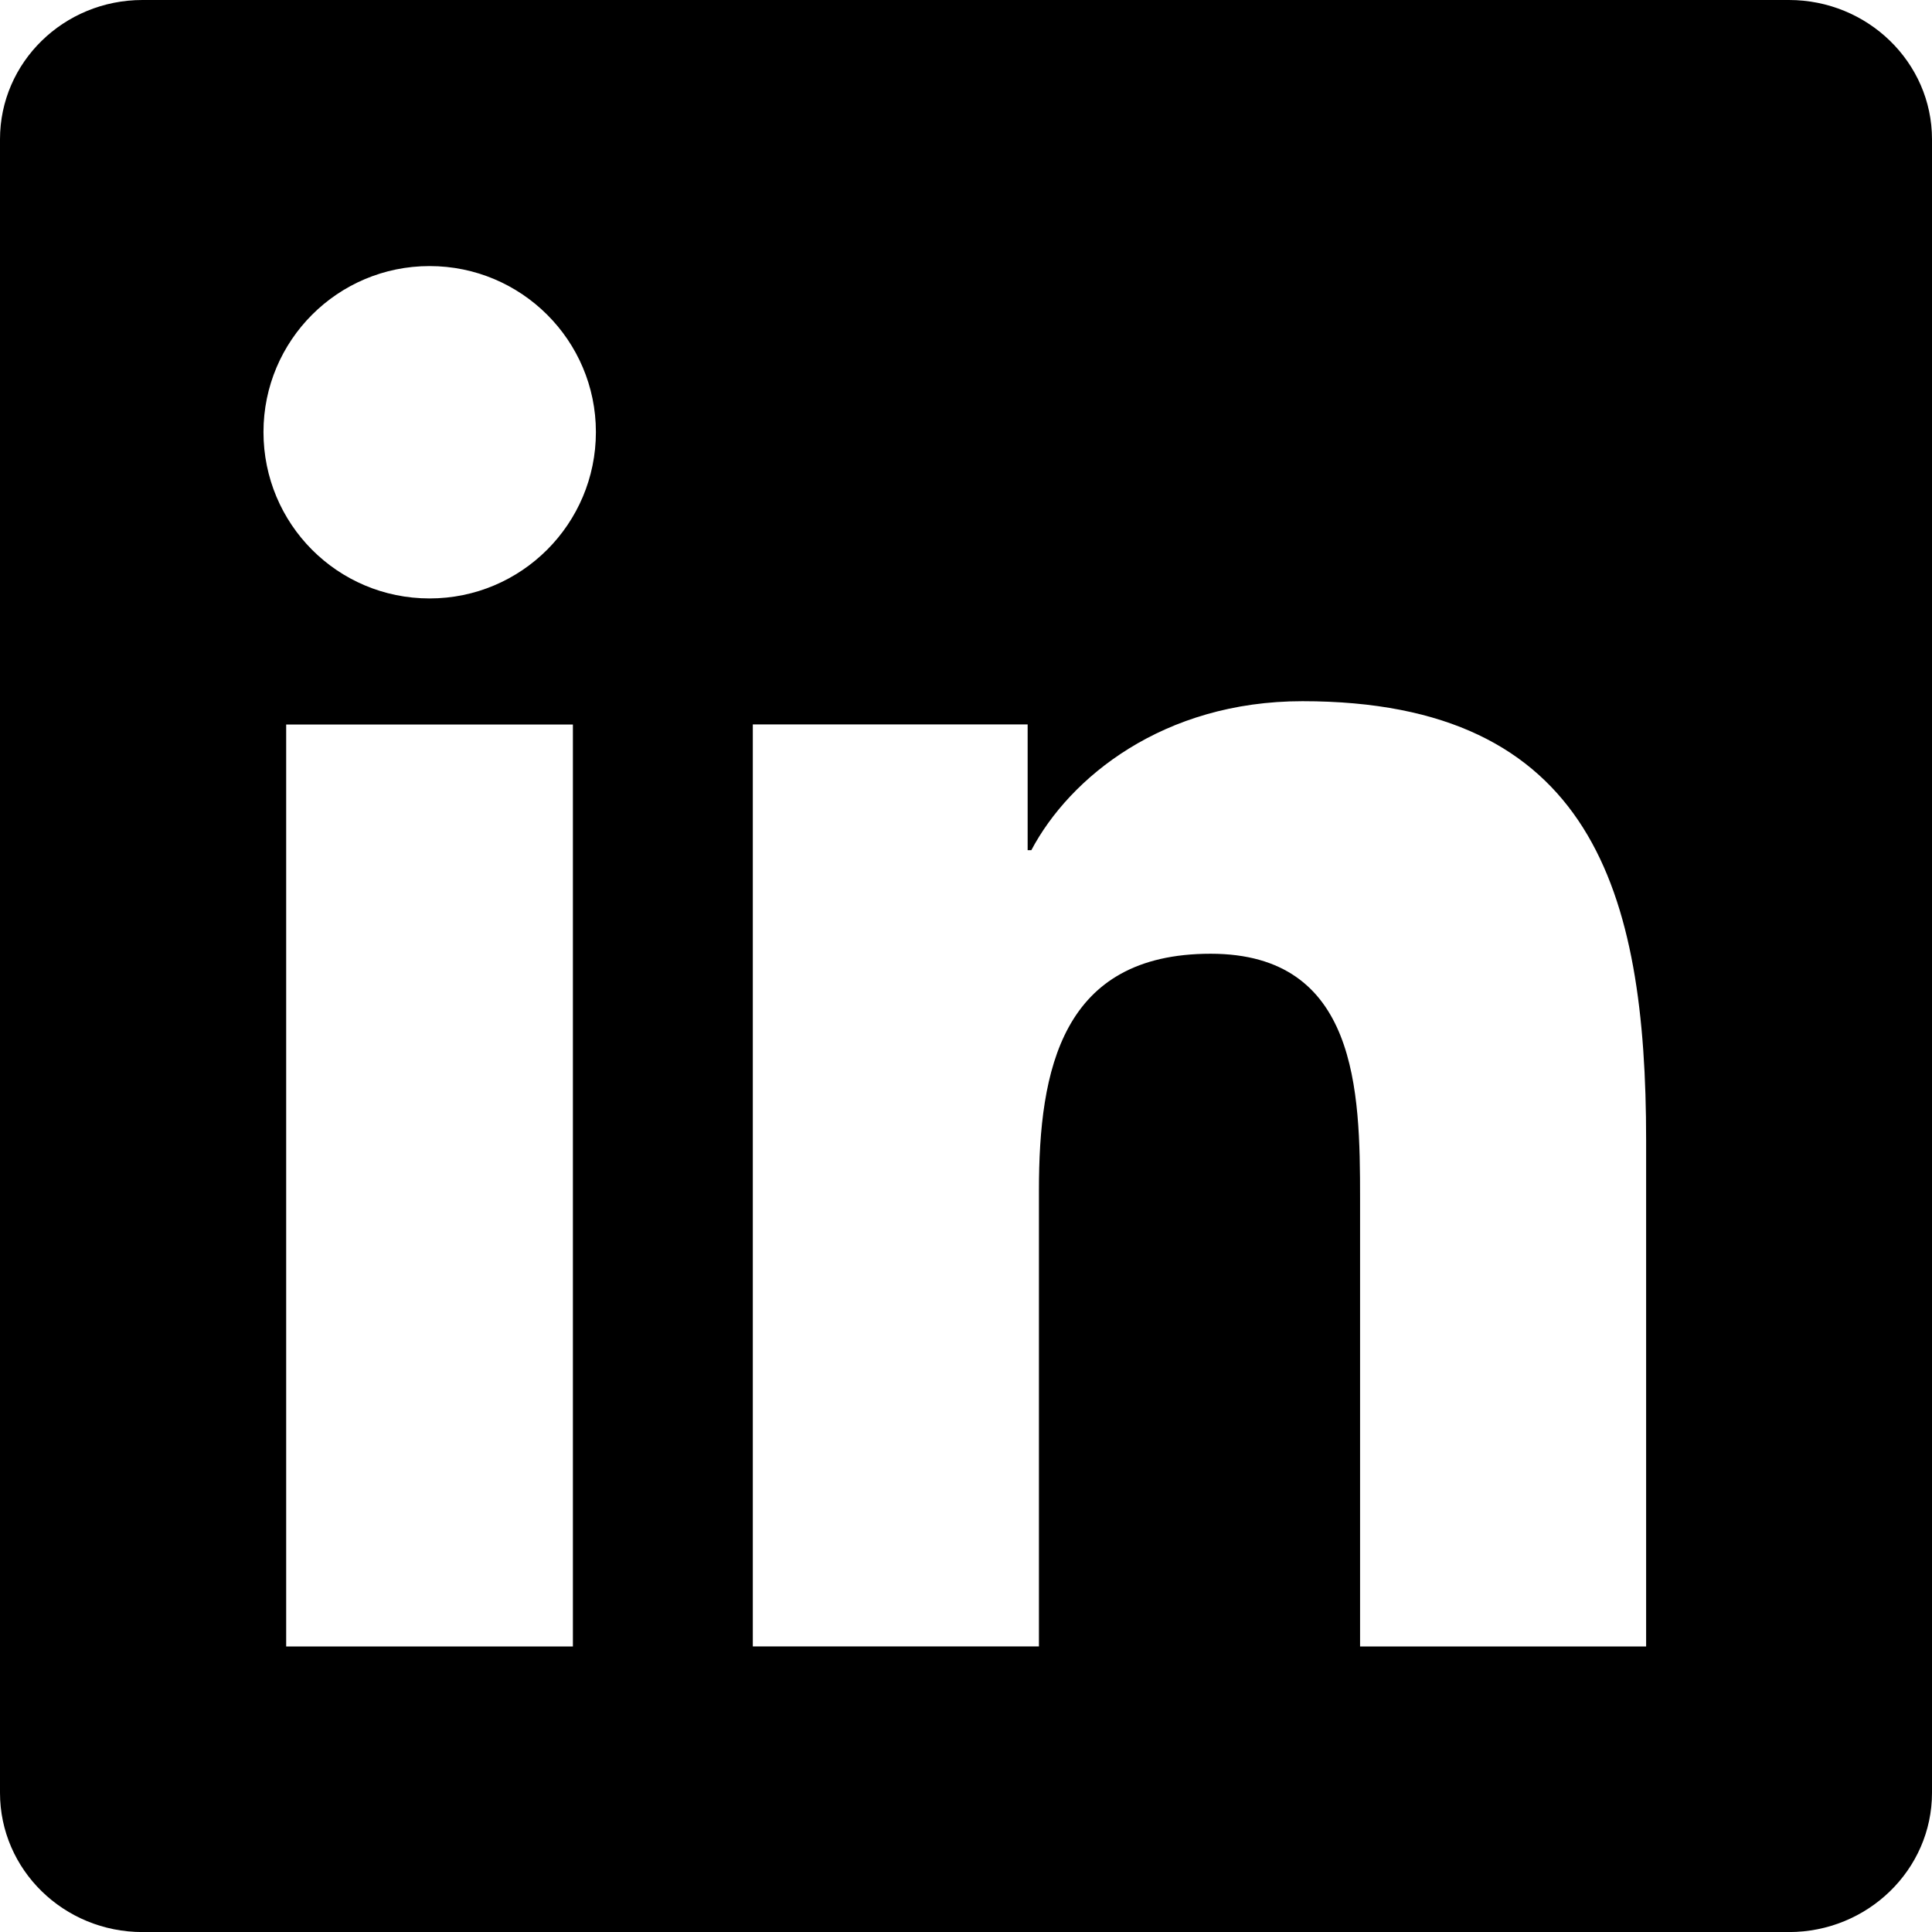
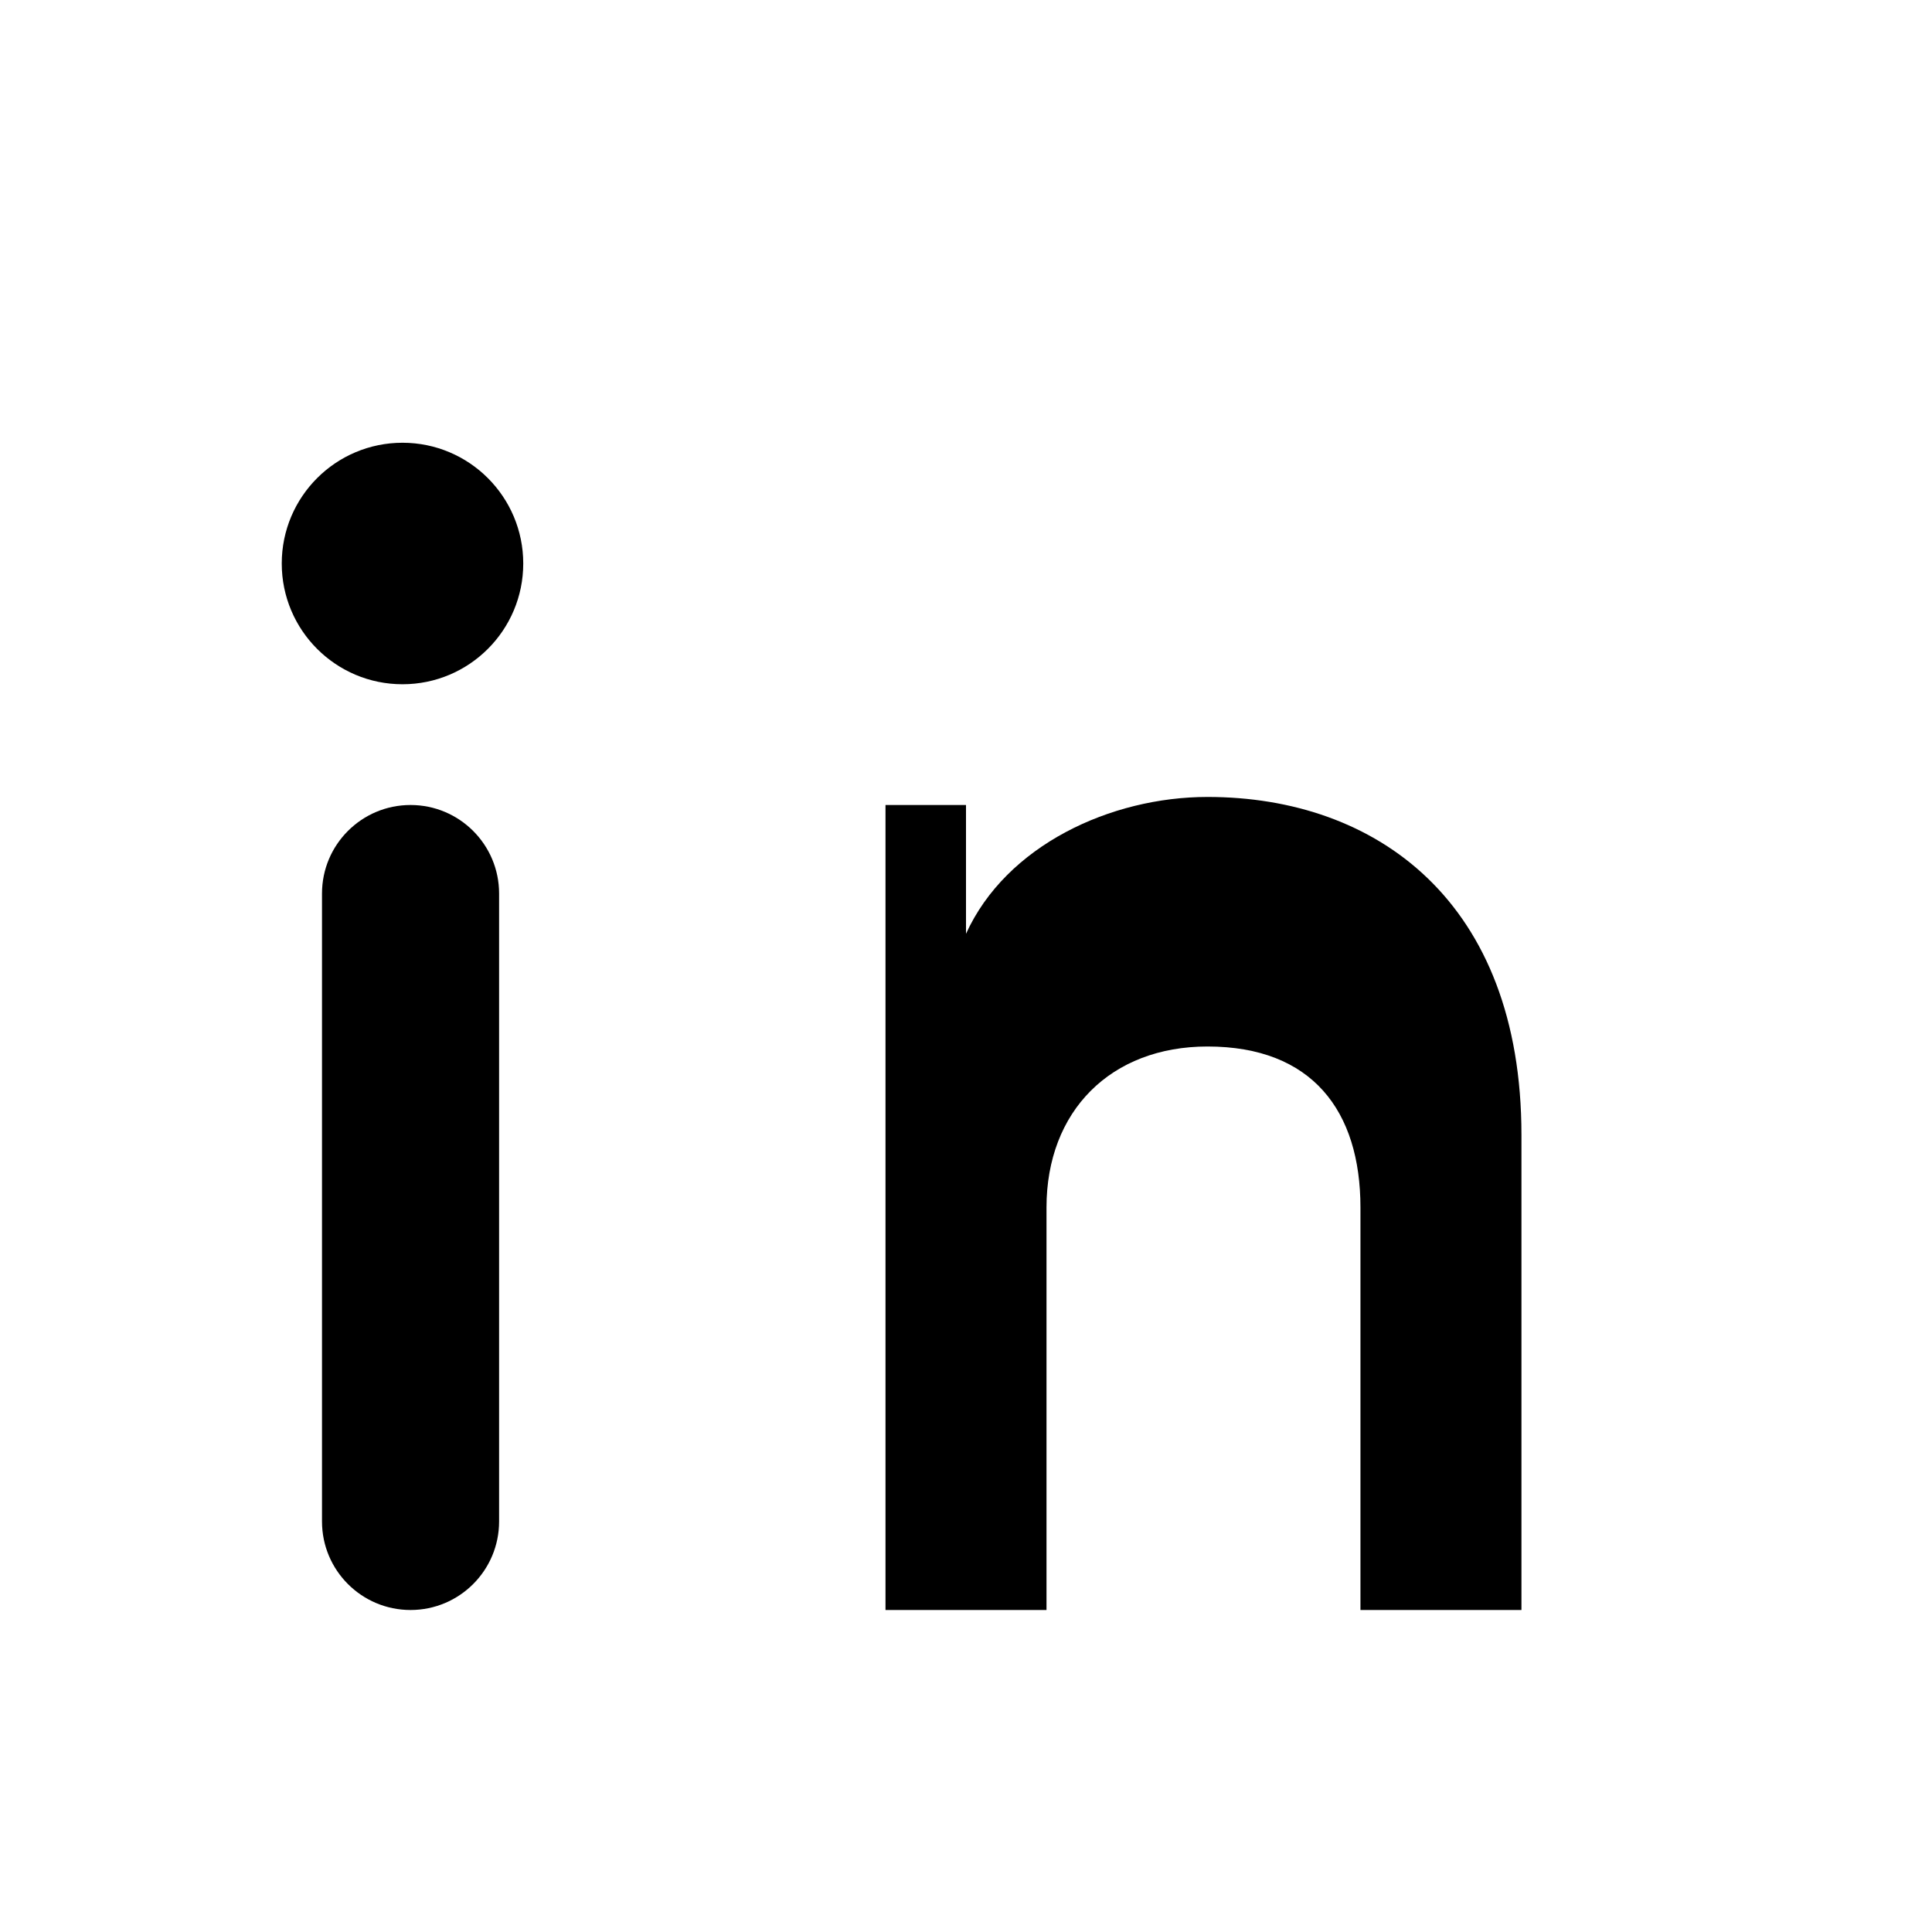
- <svg xmlns="http://www.w3.org/2000/svg" width="32" height="32" viewBox="0 0 32 32">
-   <path d="M27.26 27.271h-4.733v-7.427c0-1.771-0.037-4.047-2.475-4.047-2.468 0-2.844 1.921-2.844 3.916v7.557h-4.739v-15.271h4.552v2.083h0.061c0.636-1.203 2.183-2.468 4.491-2.468 4.801 0 5.692 3.161 5.692 7.271v8.385zM7.115 9.912c-1.527 0-2.751-1.235-2.751-2.756 0-1.516 1.229-2.749 2.751-2.749s2.755 1.233 2.755 2.749c0 1.521-1.233 2.756-2.755 2.756zM9.489 27.271h-4.749v-15.271h4.749zM29.636 0h-27.276c-1.303 0-2.36 1.031-2.36 2.307v27.387c0 1.276 1.057 2.307 2.36 2.307h27.271c1.301 0 2.369-1.031 2.369-2.307v-27.387c0-1.276-1.068-2.307-2.369-2.307z" />
+ <svg xmlns="http://www.w3.org/2000/svg" viewBox="0 0 24 24" fill="none">
+   <circle cx="5" cy="7" r="1.5" fill="currentColor" />
+   <rect x="4" y="10" width="2.2" height="10" rx="1.1" fill="currentColor" />
+   <path d="M10 10h2v1.6c.5-1.1 1.8-1.7 3-1.7 2.1 0 3.9 1.3 3.9 4.2V20h-2v-5c0-1.2-.6-2-1.9-2-1.2 0-2 .8-2 2V20h-2V10z" fill="currentColor" />
</svg>
